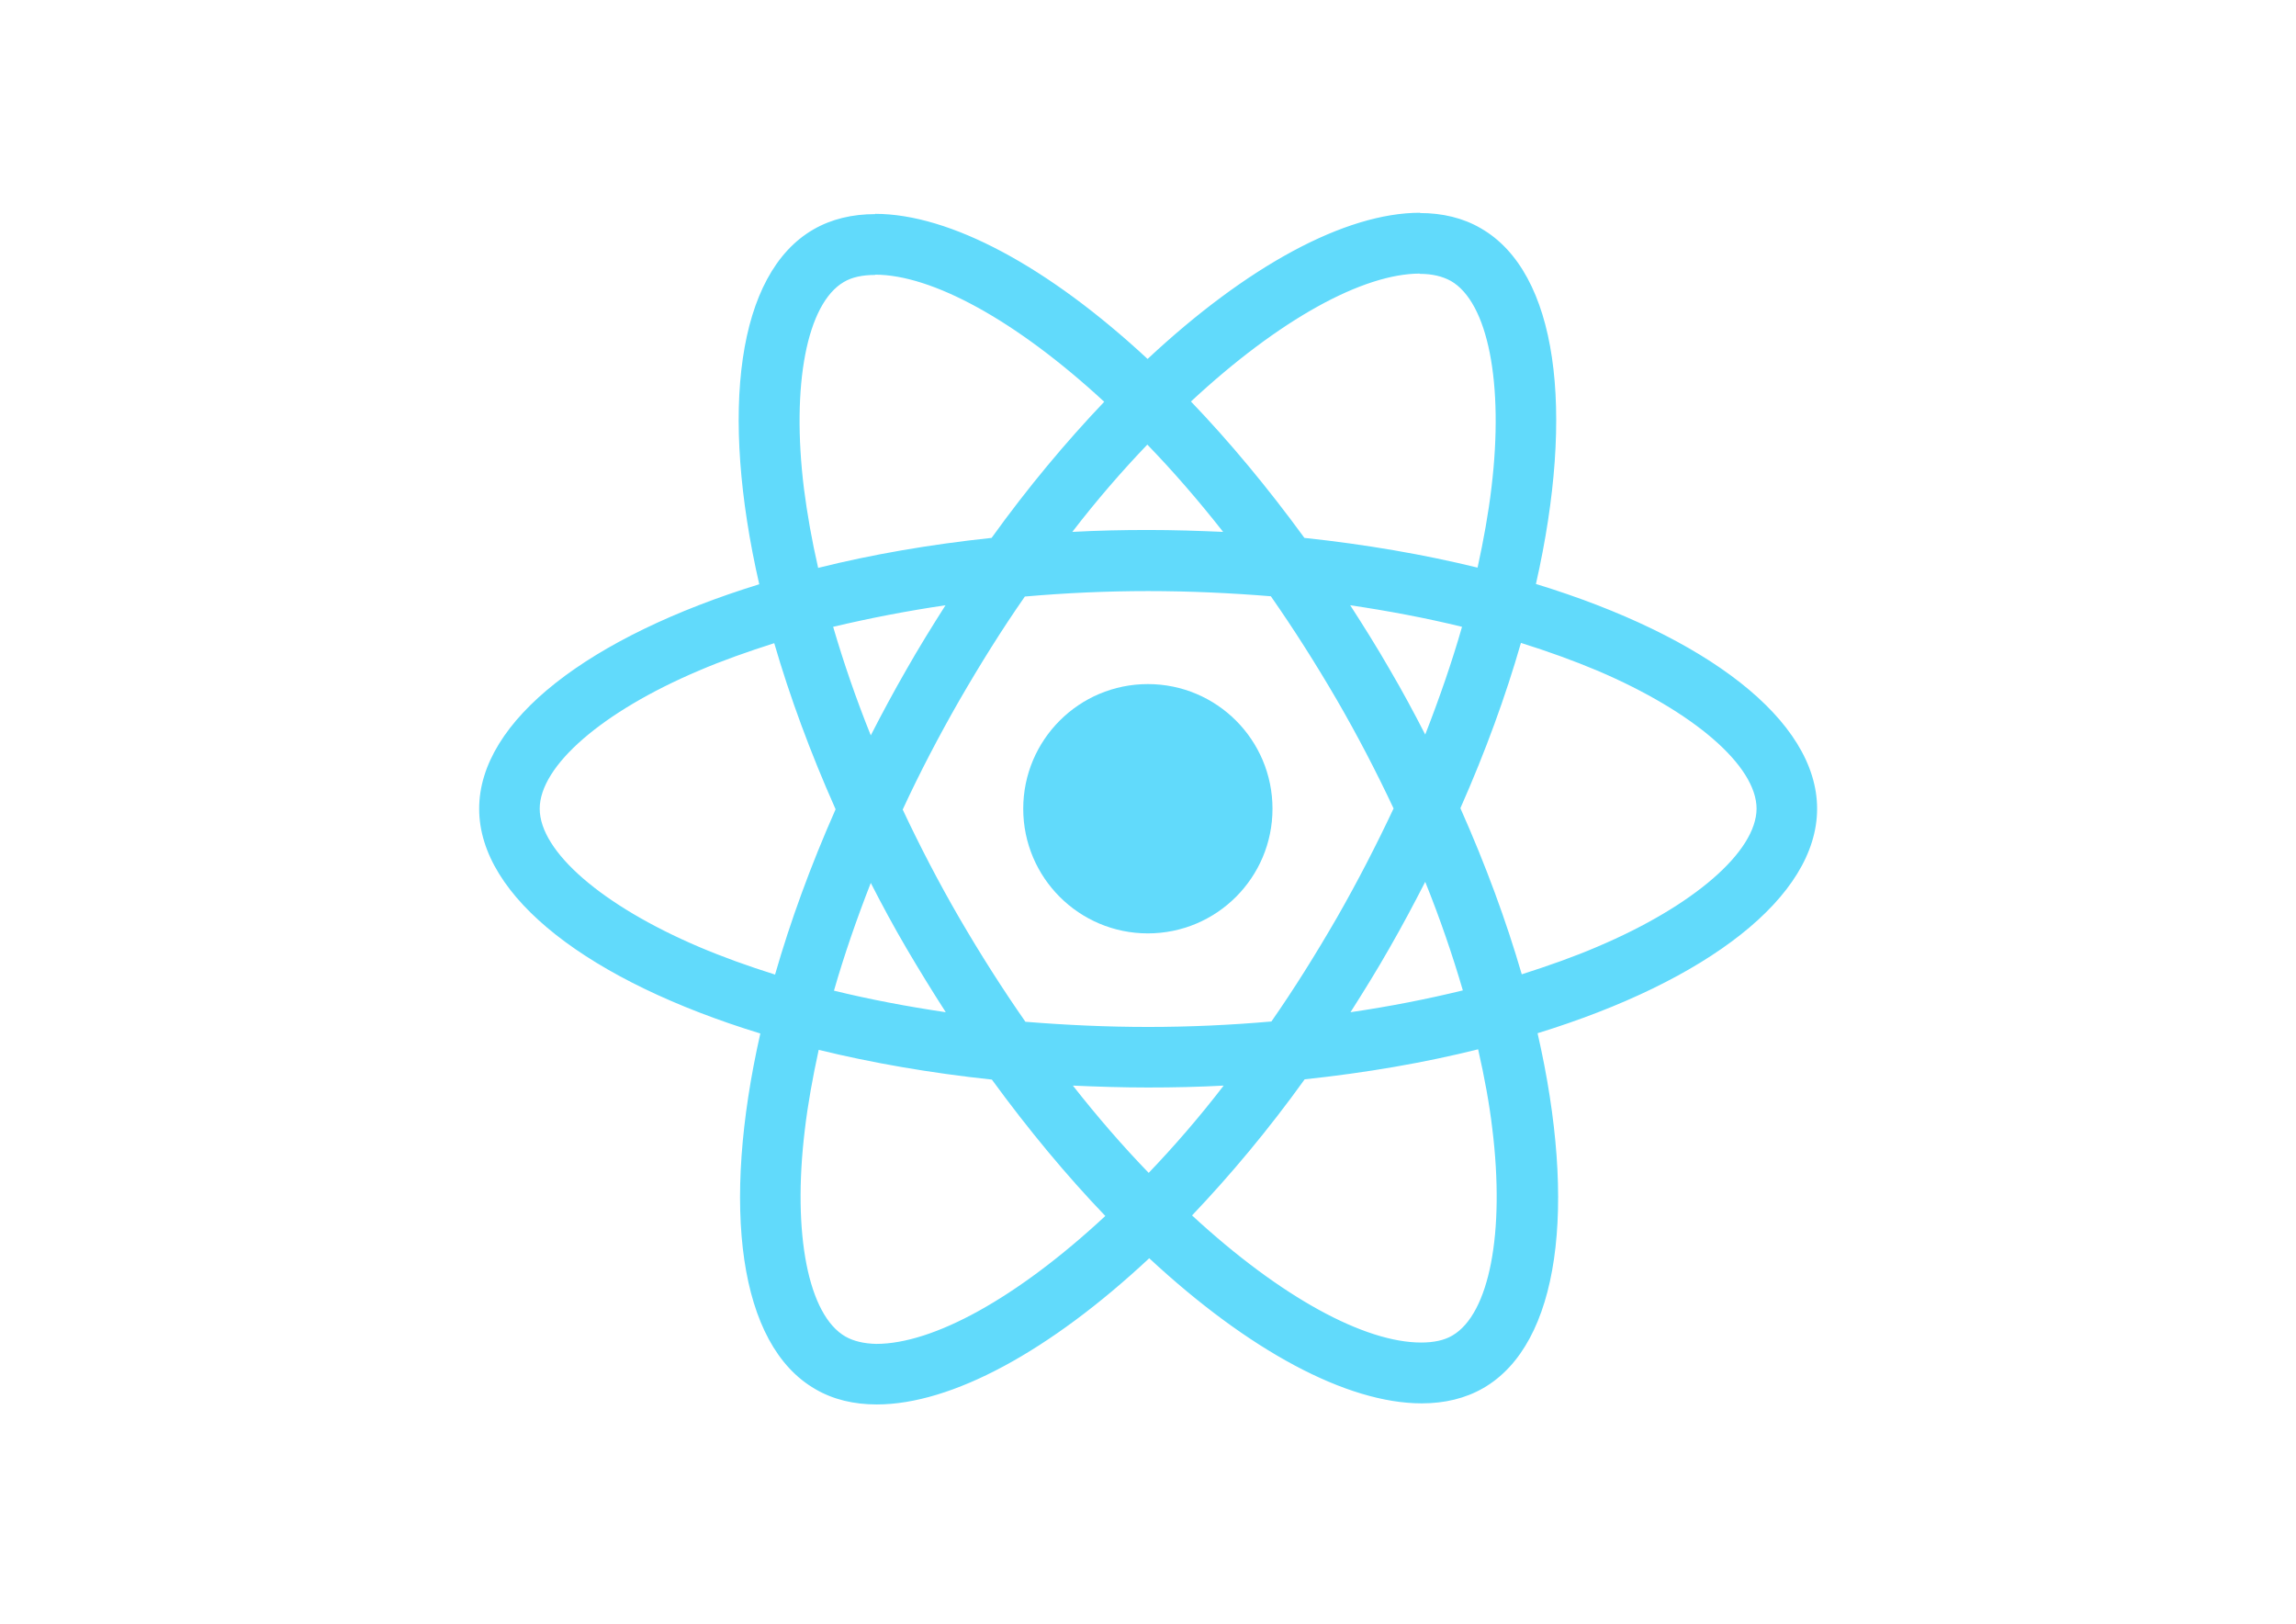
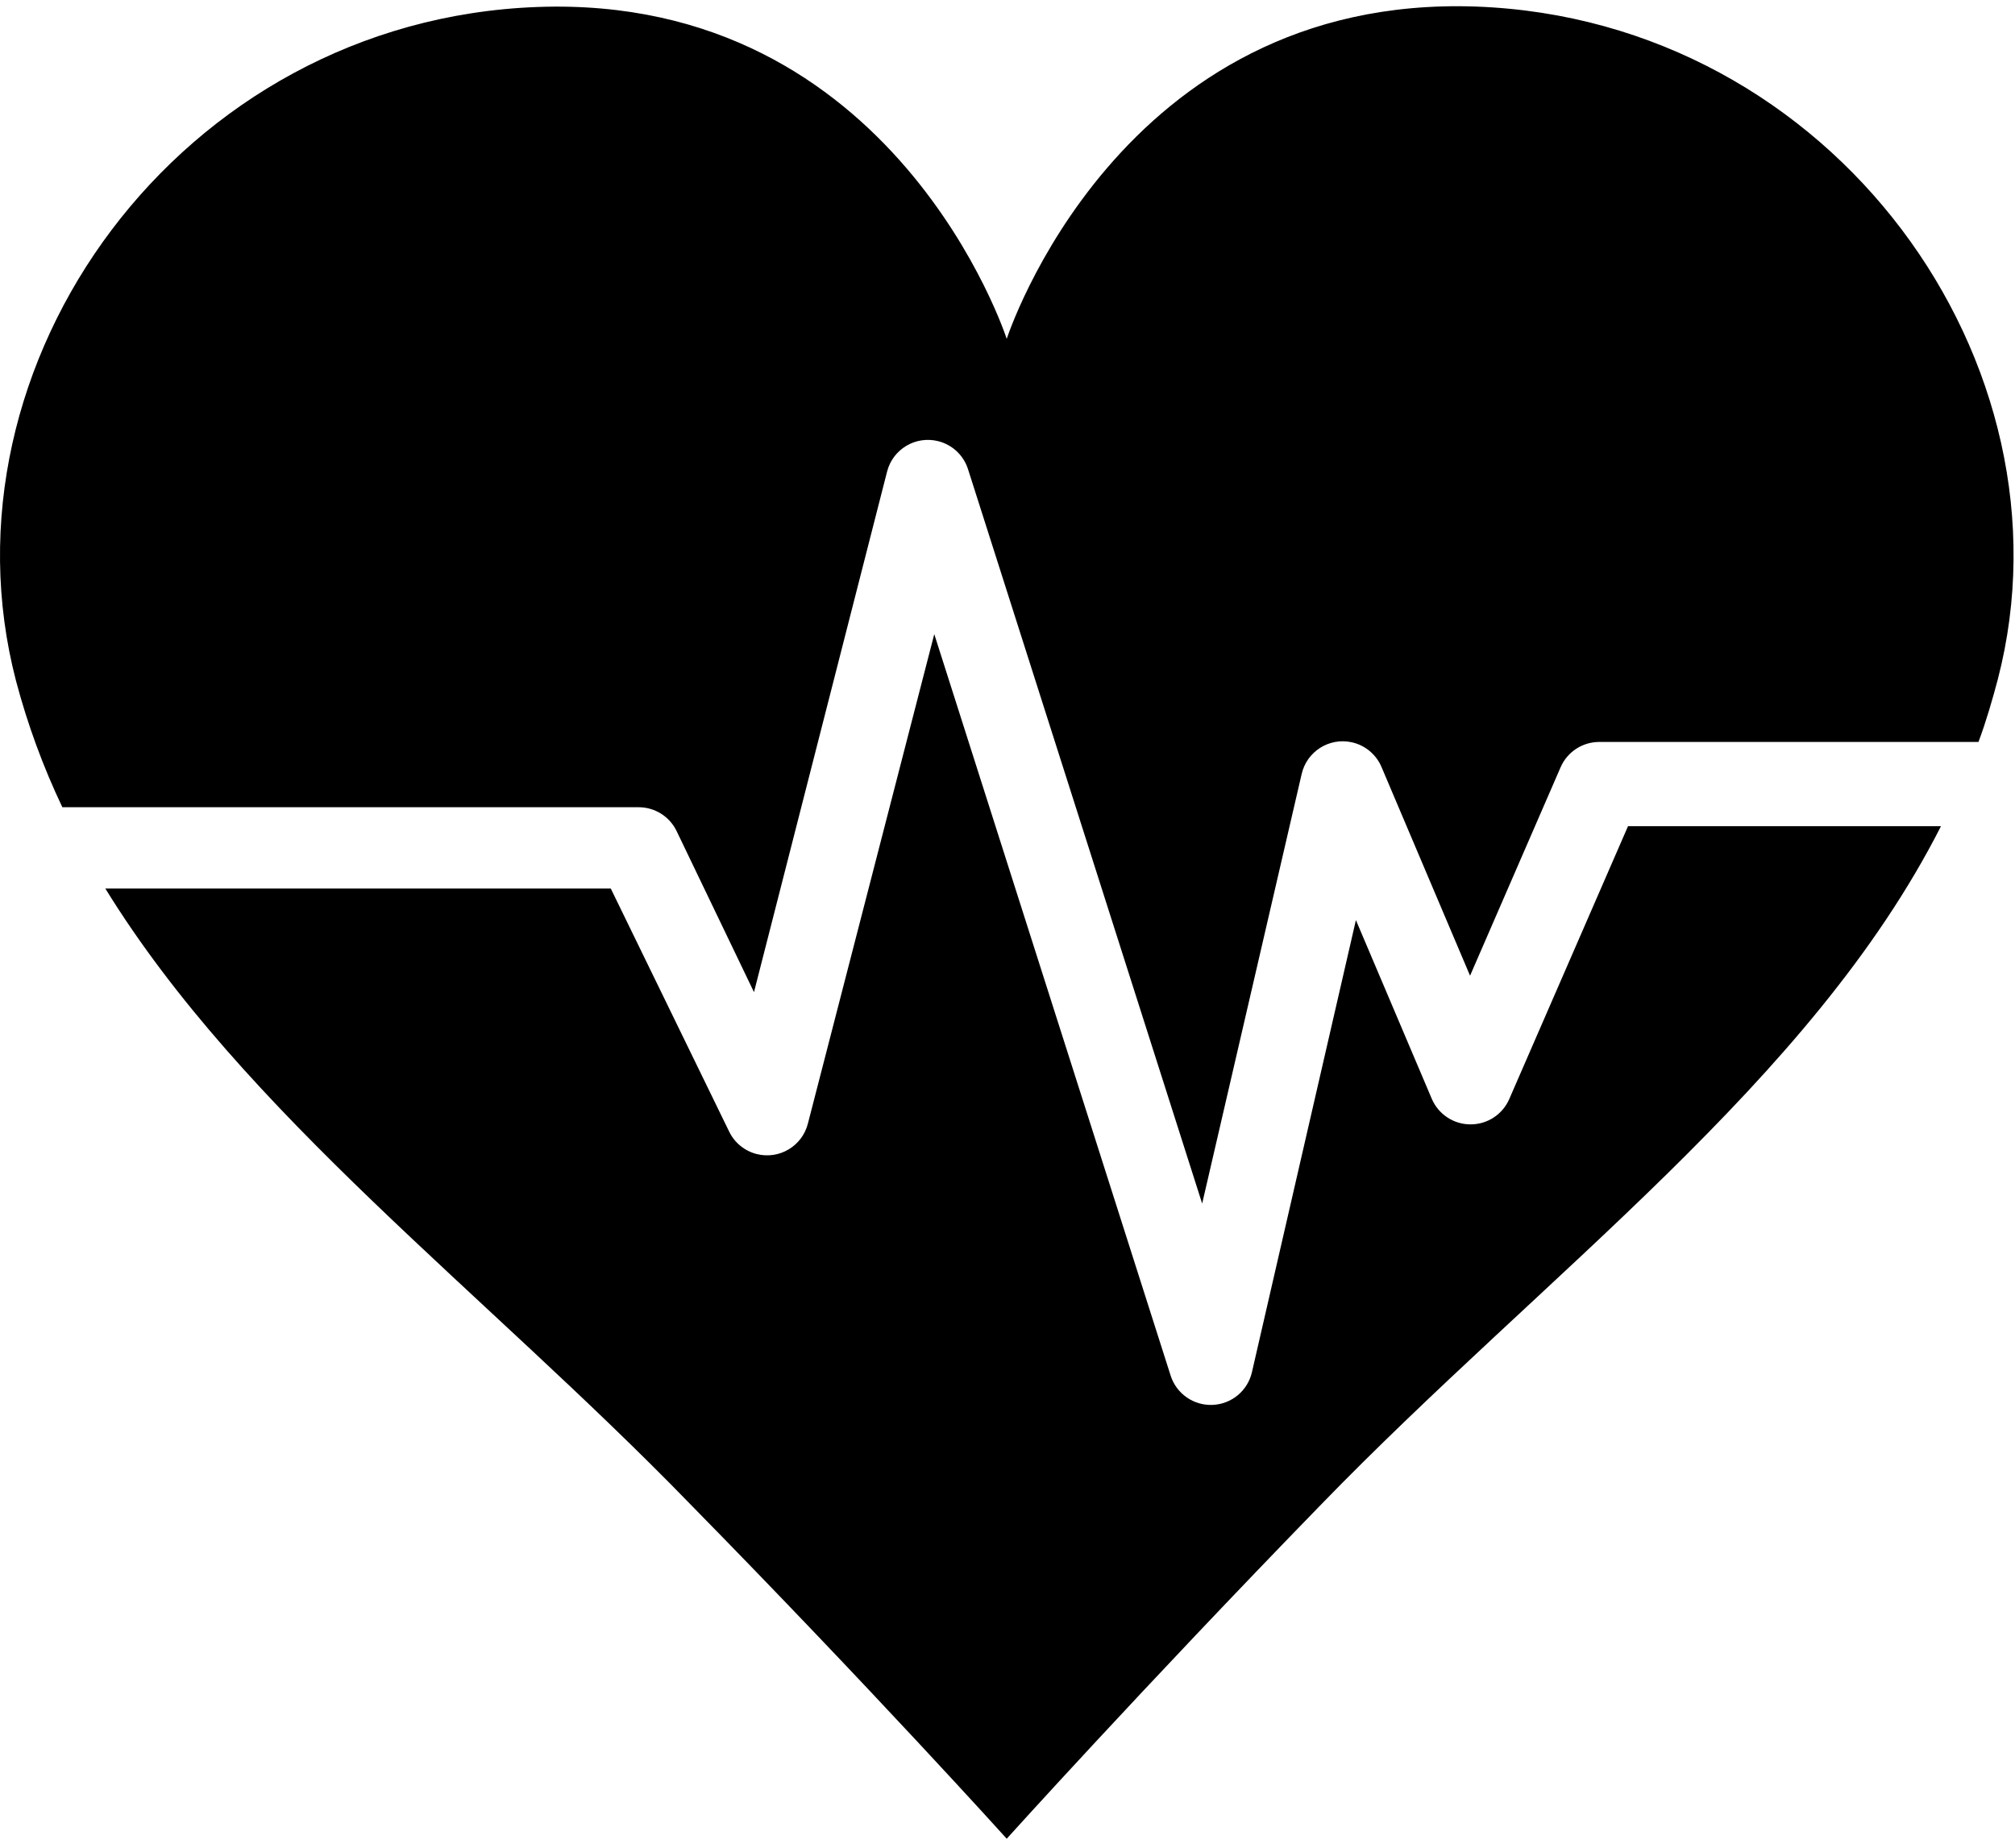
- <svg xmlns="http://www.w3.org/2000/svg" viewBox="0 0 841.9 595.3">
-   <g fill="#61DAFB">
-     <path d="M666.3 296.5c0-32.5-40.7-63.3-103.1-82.4 14.4-63.6 8-114.2-20.2-130.4-6.5-3.8-14.1-5.6-22.4-5.6v22.3c4.6 0 8.3.9 11.4 2.6 13.6 7.8 19.5 37.5 14.9 75.7-1.1 9.4-2.9 19.3-5.1 29.4-19.6-4.8-41-8.5-63.5-10.9-13.5-18.5-27.5-35.3-41.6-50 32.6-30.3 63.2-46.9 84-46.9V78c-27.5 0-63.5 19.6-99.9 53.6-36.4-33.8-72.4-53.2-99.9-53.2v22.3c20.7 0 51.4 16.5 84 46.6-14 14.7-28 31.4-41.3 49.9-22.6 2.4-44 6.1-63.6 11-2.3-10-4-19.7-5.2-29-4.7-38.2 1.1-67.9 14.6-75.8 3-1.8 6.9-2.6 11.5-2.6V78.5c-8.4 0-16 1.8-22.6 5.6-28.1 16.2-34.4 66.7-19.9 130.1-62.2 19.2-102.7 49.9-102.7 82.3 0 32.5 40.7 63.3 103.1 82.4-14.4 63.6-8 114.2 20.2 130.4 6.5 3.8 14.1 5.6 22.5 5.6 27.5 0 63.5-19.6 99.9-53.6 36.4 33.8 72.4 53.2 99.9 53.2 8.4 0 16-1.8 22.6-5.6 28.1-16.2 34.4-66.7 19.9-130.1 62-19.1 102.5-49.9 102.5-82.3zm-130.2-66.7c-3.7 12.9-8.3 26.2-13.5 39.5-4.1-8-8.4-16-13.1-24-4.6-8-9.5-15.8-14.4-23.4 14.2 2.1 27.9 4.7 41 7.9zm-45.8 106.5c-7.8 13.5-15.8 26.3-24.1 38.2-14.9 1.3-30 2-45.2 2-15.1 0-30.2-.7-45-1.9-8.3-11.9-16.4-24.6-24.2-38-7.6-13.1-14.5-26.4-20.8-39.8 6.2-13.4 13.2-26.8 20.7-39.9 7.8-13.5 15.8-26.3 24.1-38.2 14.9-1.3 30-2 45.2-2 15.1 0 30.2.7 45 1.9 8.3 11.9 16.4 24.6 24.2 38 7.6 13.1 14.5 26.4 20.8 39.8-6.3 13.4-13.2 26.8-20.7 39.9zm32.3-13c5.4 13.4 10 26.8 13.8 39.8-13.1 3.2-26.9 5.9-41.2 8 4.9-7.7 9.8-15.6 14.4-23.7 4.6-8 8.9-16.1 13-24.1zM421.2 430c-9.3-9.6-18.6-20.3-27.8-32 9 .4 18.2.7 27.5.7 9.4 0 18.7-.2 27.8-.7-9 11.7-18.3 22.4-27.5 32zm-74.4-58.9c-14.2-2.1-27.9-4.7-41-7.9 3.7-12.9 8.3-26.2 13.5-39.5 4.1 8 8.4 16 13.1 24 4.7 8 9.5 15.8 14.4 23.4zM420.7 163c9.3 9.6 18.6 20.3 27.8 32-9-.4-18.2-.7-27.5-.7-9.4 0-18.7.2-27.8.7 9-11.7 18.3-22.4 27.5-32zm-74 58.9c-4.9 7.7-9.8 15.6-14.4 23.7-4.6 8-8.9 16-13 24-5.4-13.4-10-26.8-13.8-39.8 13.1-3.1 26.9-5.8 41.2-7.9zm-90.5 125.2c-35.4-15.1-58.3-34.9-58.3-50.6 0-15.7 22.9-35.6 58.3-50.6 8.6-3.7 18-7 27.7-10.1 5.7 19.6 13.2 40 22.5 60.9-9.2 20.8-16.6 41.1-22.2 60.6-9.9-3.1-19.3-6.5-28-10.2zM310 490c-13.6-7.8-19.5-37.5-14.9-75.7 1.1-9.4 2.9-19.3 5.1-29.4 19.6 4.8 41 8.5 63.5 10.9 13.5 18.5 27.5 35.3 41.6 50-32.6 30.3-63.2 46.9-84 46.9-4.5-.1-8.3-1-11.3-2.7zm237.2-76.2c4.7 38.2-1.1 67.9-14.6 75.8-3 1.8-6.9 2.6-11.5 2.6-20.7 0-51.4-16.5-84-46.6 14-14.7 28-31.4 41.3-49.9 22.6-2.4 44-6.1 63.6-11 2.3 10.1 4.1 19.8 5.2 29.1zm38.5-66.7c-8.6 3.7-18 7-27.7 10.1-5.7-19.6-13.2-40-22.5-60.9 9.2-20.8 16.6-41.1 22.2-60.6 9.9 3.1 19.3 6.5 28.1 10.2 35.4 15.1 58.3 34.9 58.3 50.6-.1 15.7-23 35.6-58.4 50.6zM320.8 78.4z" />
-     <circle cx="420.9" cy="296.5" r="45.7" />
-     <path d="M520.5 78.1z" />
+ <svg xmlns="http://www.w3.org/2000/svg" viewBox="0 16 382.7 351" preserveAspectRatio="xMidYMin slice" width="100">
+   <g fill="currentColor">
+     <path d="M286.642,224.767c-1.276,2.925-4.169,4.811-7.36,4.8c-3.21-0.003-6.108-1.924-7.36-4.88l-14.4-33.92   l-19.76,85.92c-0.821,3.488-3.86,6.004-7.44,6.16c-3.629,0.166-6.914-2.134-8-5.6l-44.88-140.8l-24,92.96   c-1.082,4.284-5.432,6.879-9.716,5.797c-2.295-0.58-4.215-2.146-5.244-4.277l-22.48-46.16h-96c26.32,42.72,72,76.64,111.12,116.96   c34.4,35.04,60.08,63.52,60.08,63.52s25.68-28.48,59.52-63.28c42.72-44.08,93.28-80.48,117.92-129.04h-59.44L286.642,224.767z" />
+     <path d="M280.322,17.247c-68-2.4-89.12,63.12-89.12,63.12s-21.12-65.52-89.12-63.04s-114.72,67.84-99.04,128   c2.184,8.255,5.13,16.289,8.8,24h109.44c3.059-0.006,5.854,1.733,7.2,4.48l14.72,30.64l25.28-98.88   c1.097-4.28,5.456-6.86,9.736-5.764c2.656,0.681,4.779,2.675,5.624,5.284l44.48,139.52l18.88-81.52   c0.947-4.316,5.213-7.047,9.528-6.1c2.551,0.56,4.668,2.329,5.672,4.74l16.8,39.6l17.2-39.6c1.276-2.925,4.169-4.811,7.36-4.8h72   c1.44-3.84,2.64-8,3.68-11.92C394.962,85.087,348.242,19.727,280.322,17.247L280.322,17.247z" />
  </g>
</svg>
